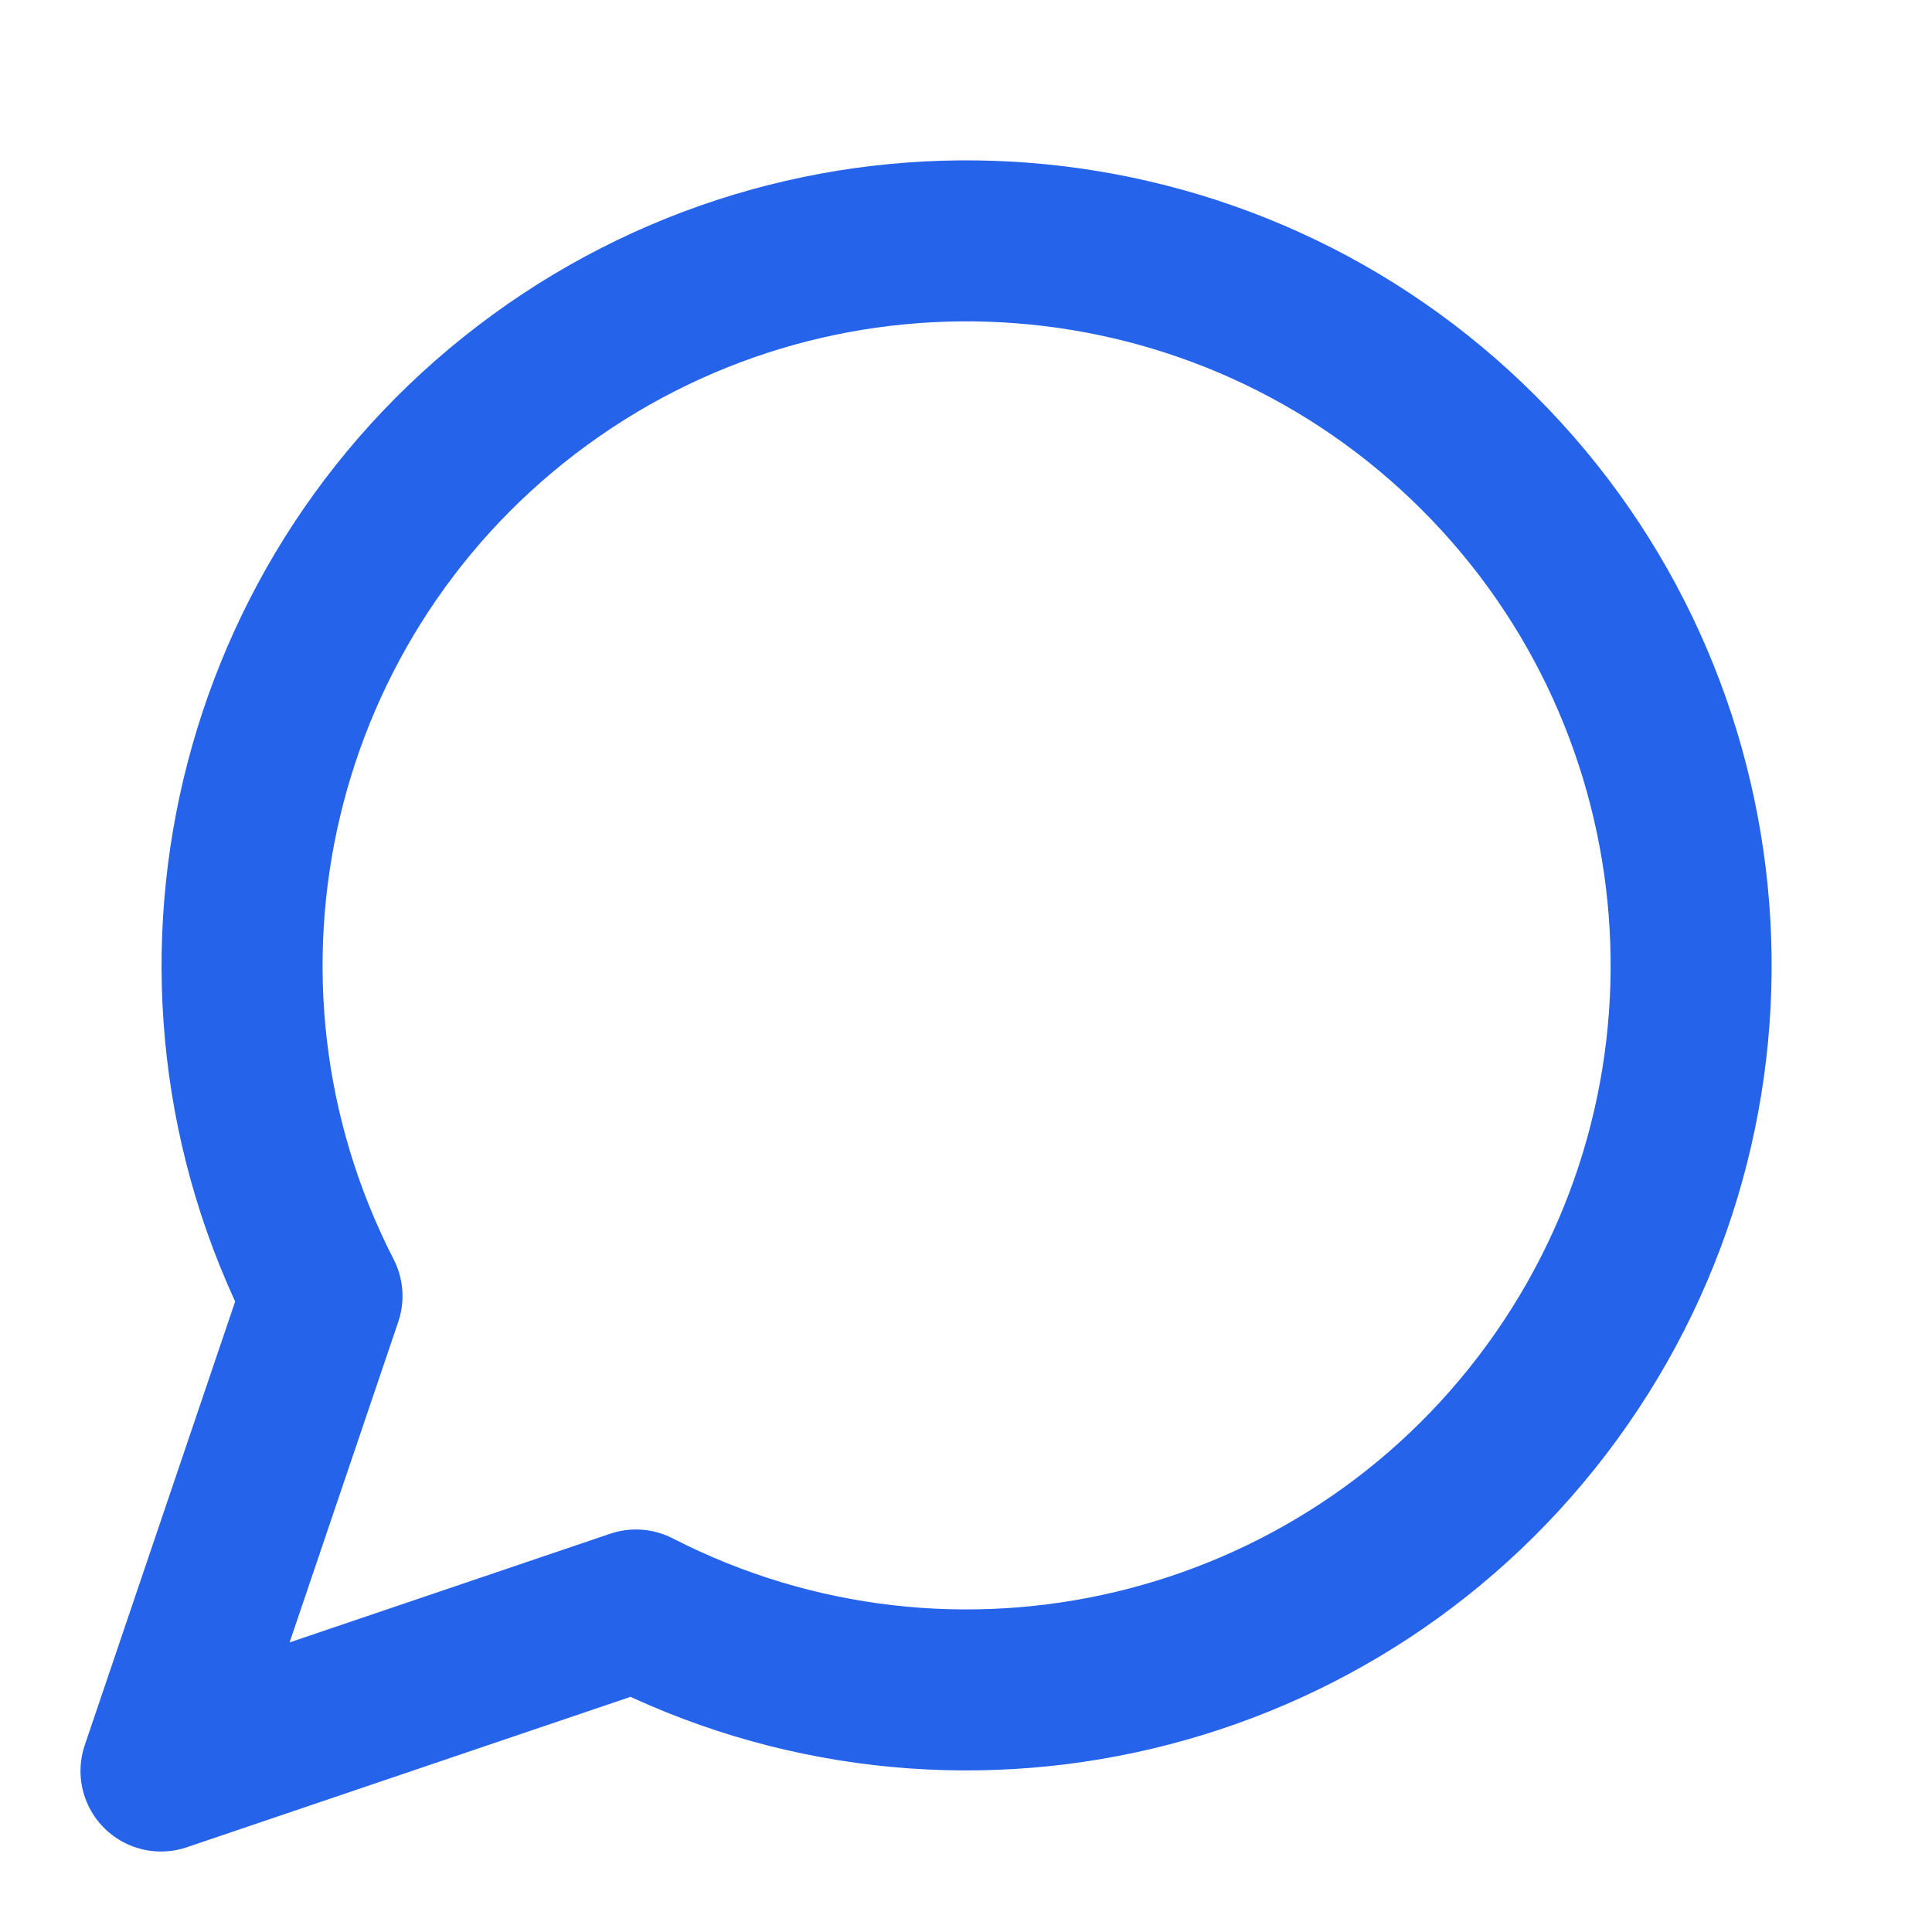
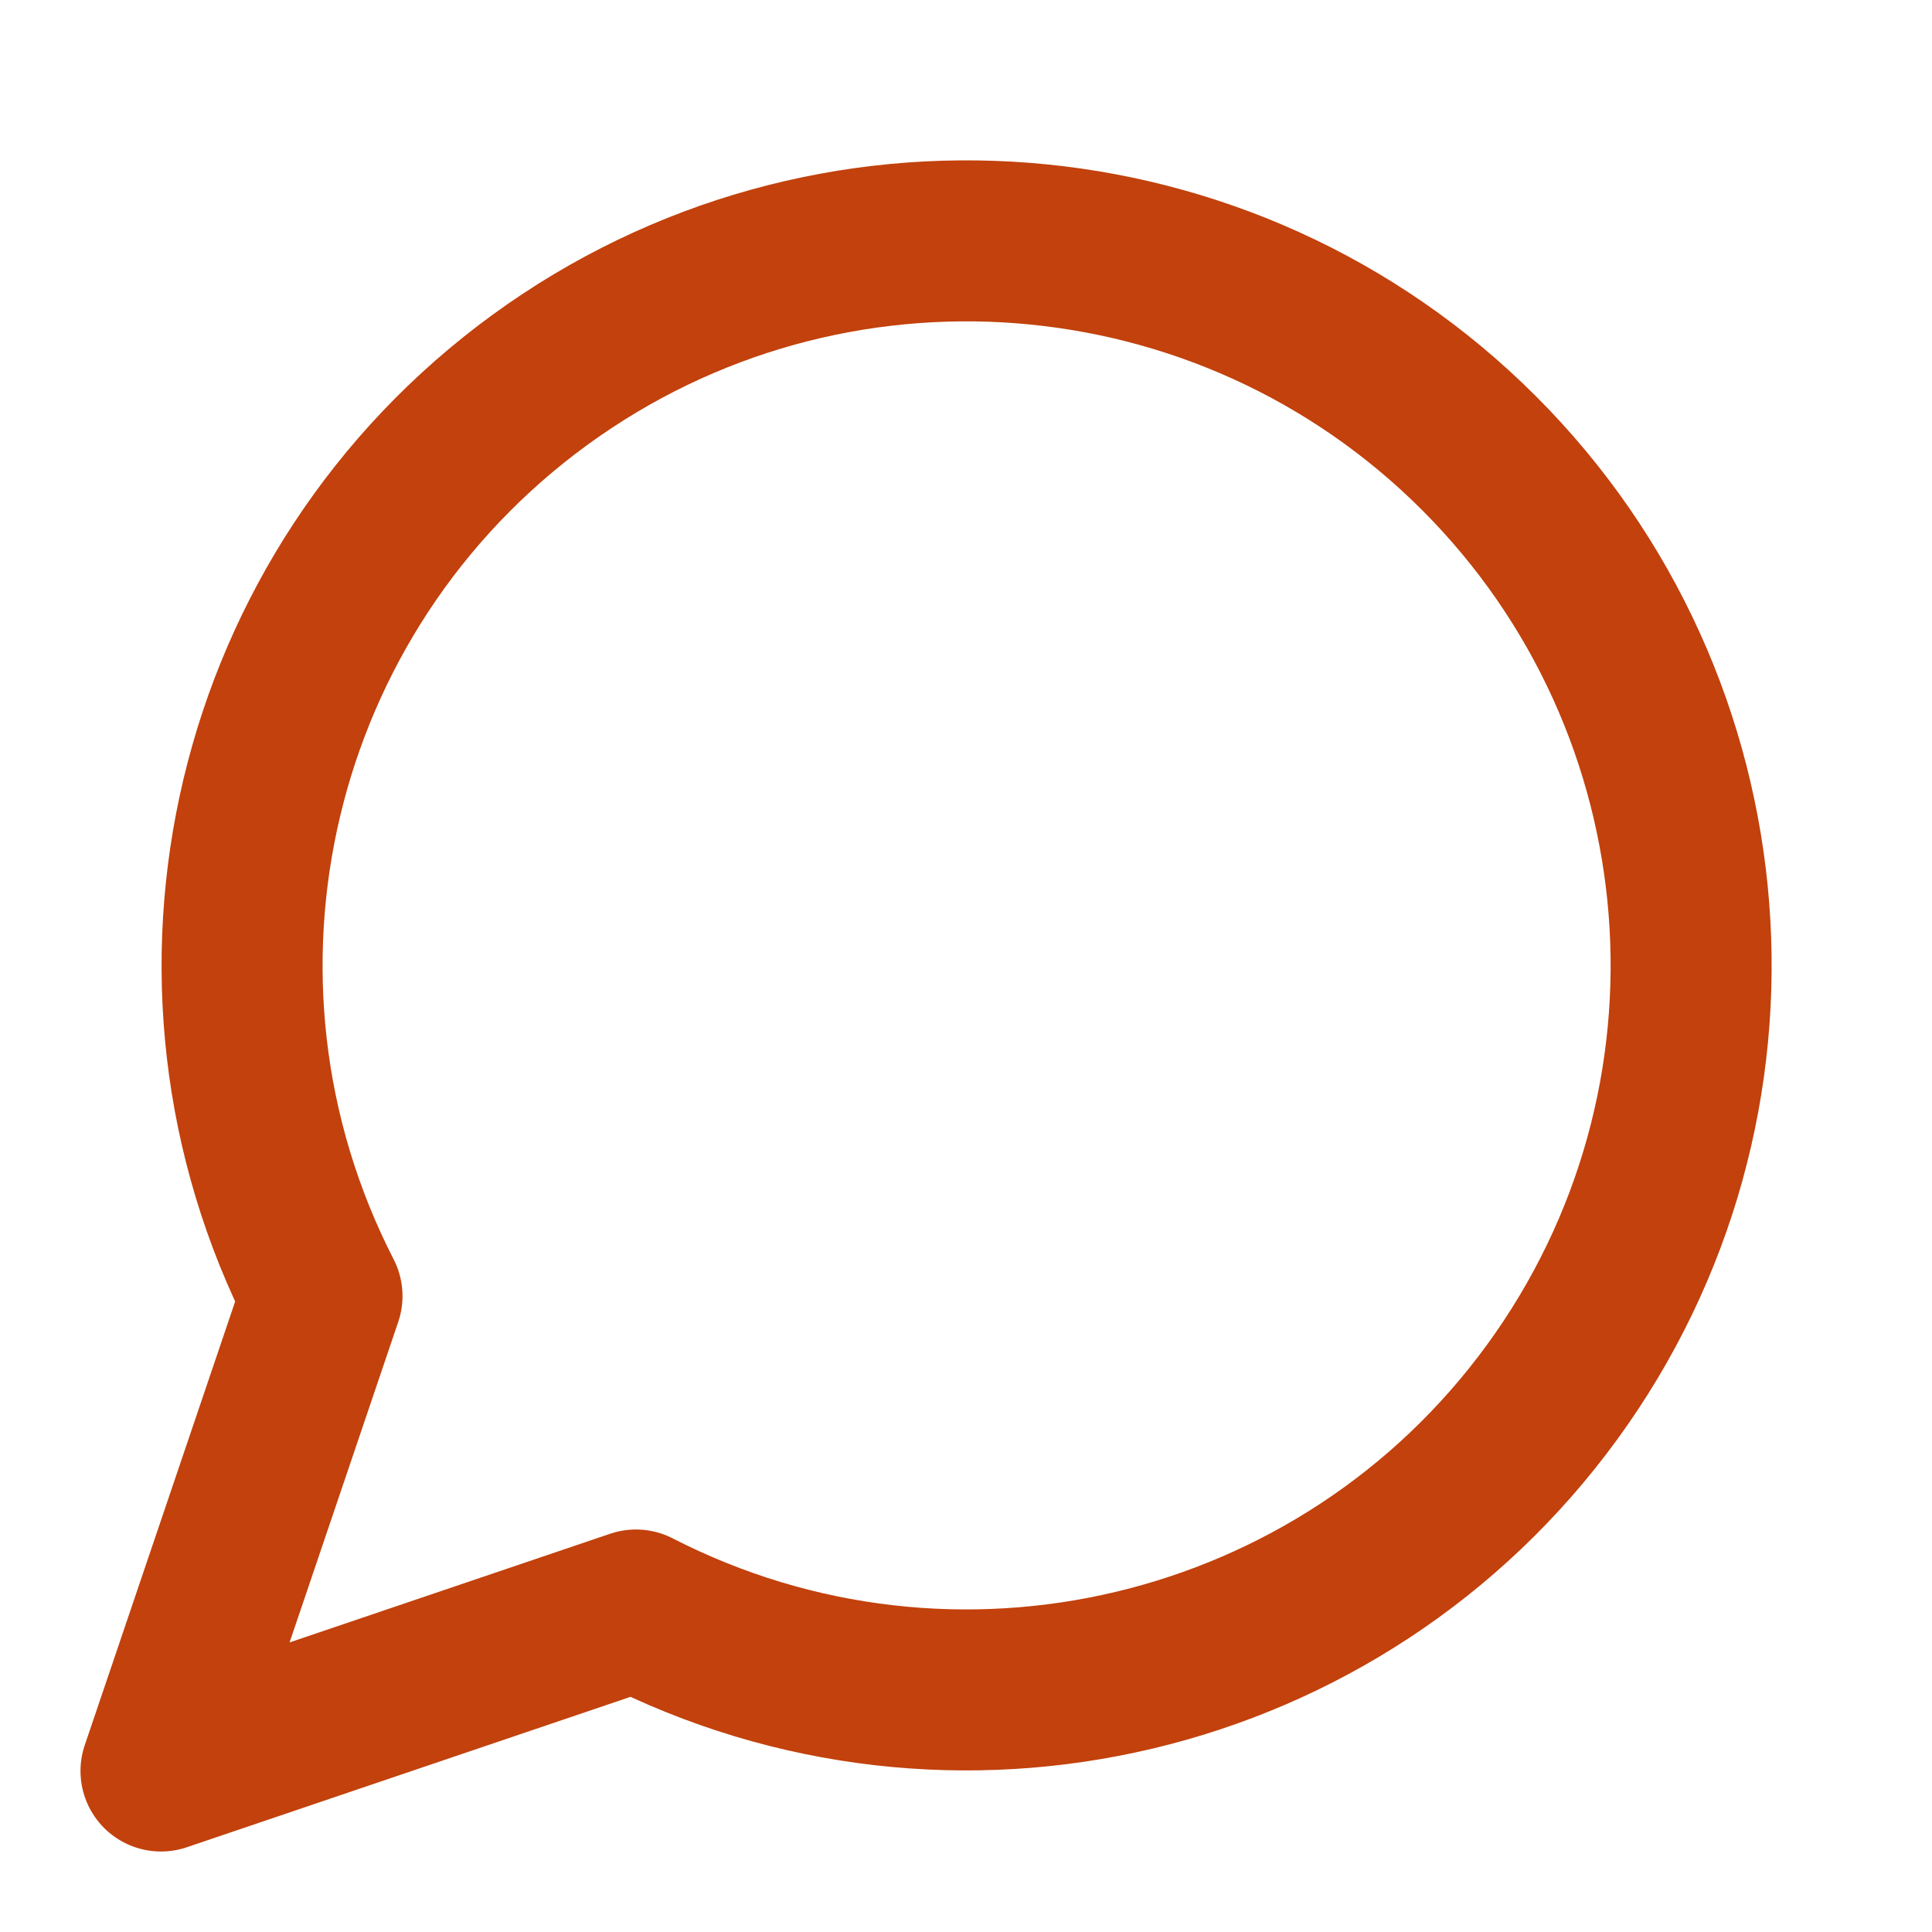
- <svg xmlns="http://www.w3.org/2000/svg" width="24" height="24" viewBox="0 0 24 24" fill="none" stroke="#2563eb" stroke-width="2" stroke-linecap="round" stroke-linejoin="round" class="lucide lucide-message-circle-icon lucide-message-circle">
+ <svg xmlns="http://www.w3.org/2000/svg" width="24" height="24" viewBox="0 0 24 24" fill="none" stroke="#c2410c" stroke-width="2" stroke-linecap="round" stroke-linejoin="round" class="lucide lucide-message-circle-icon lucide-message-circle">
  <path d="M7.9 20A9 9 0 1 0 4 16.1L2 22Z" />
</svg>
